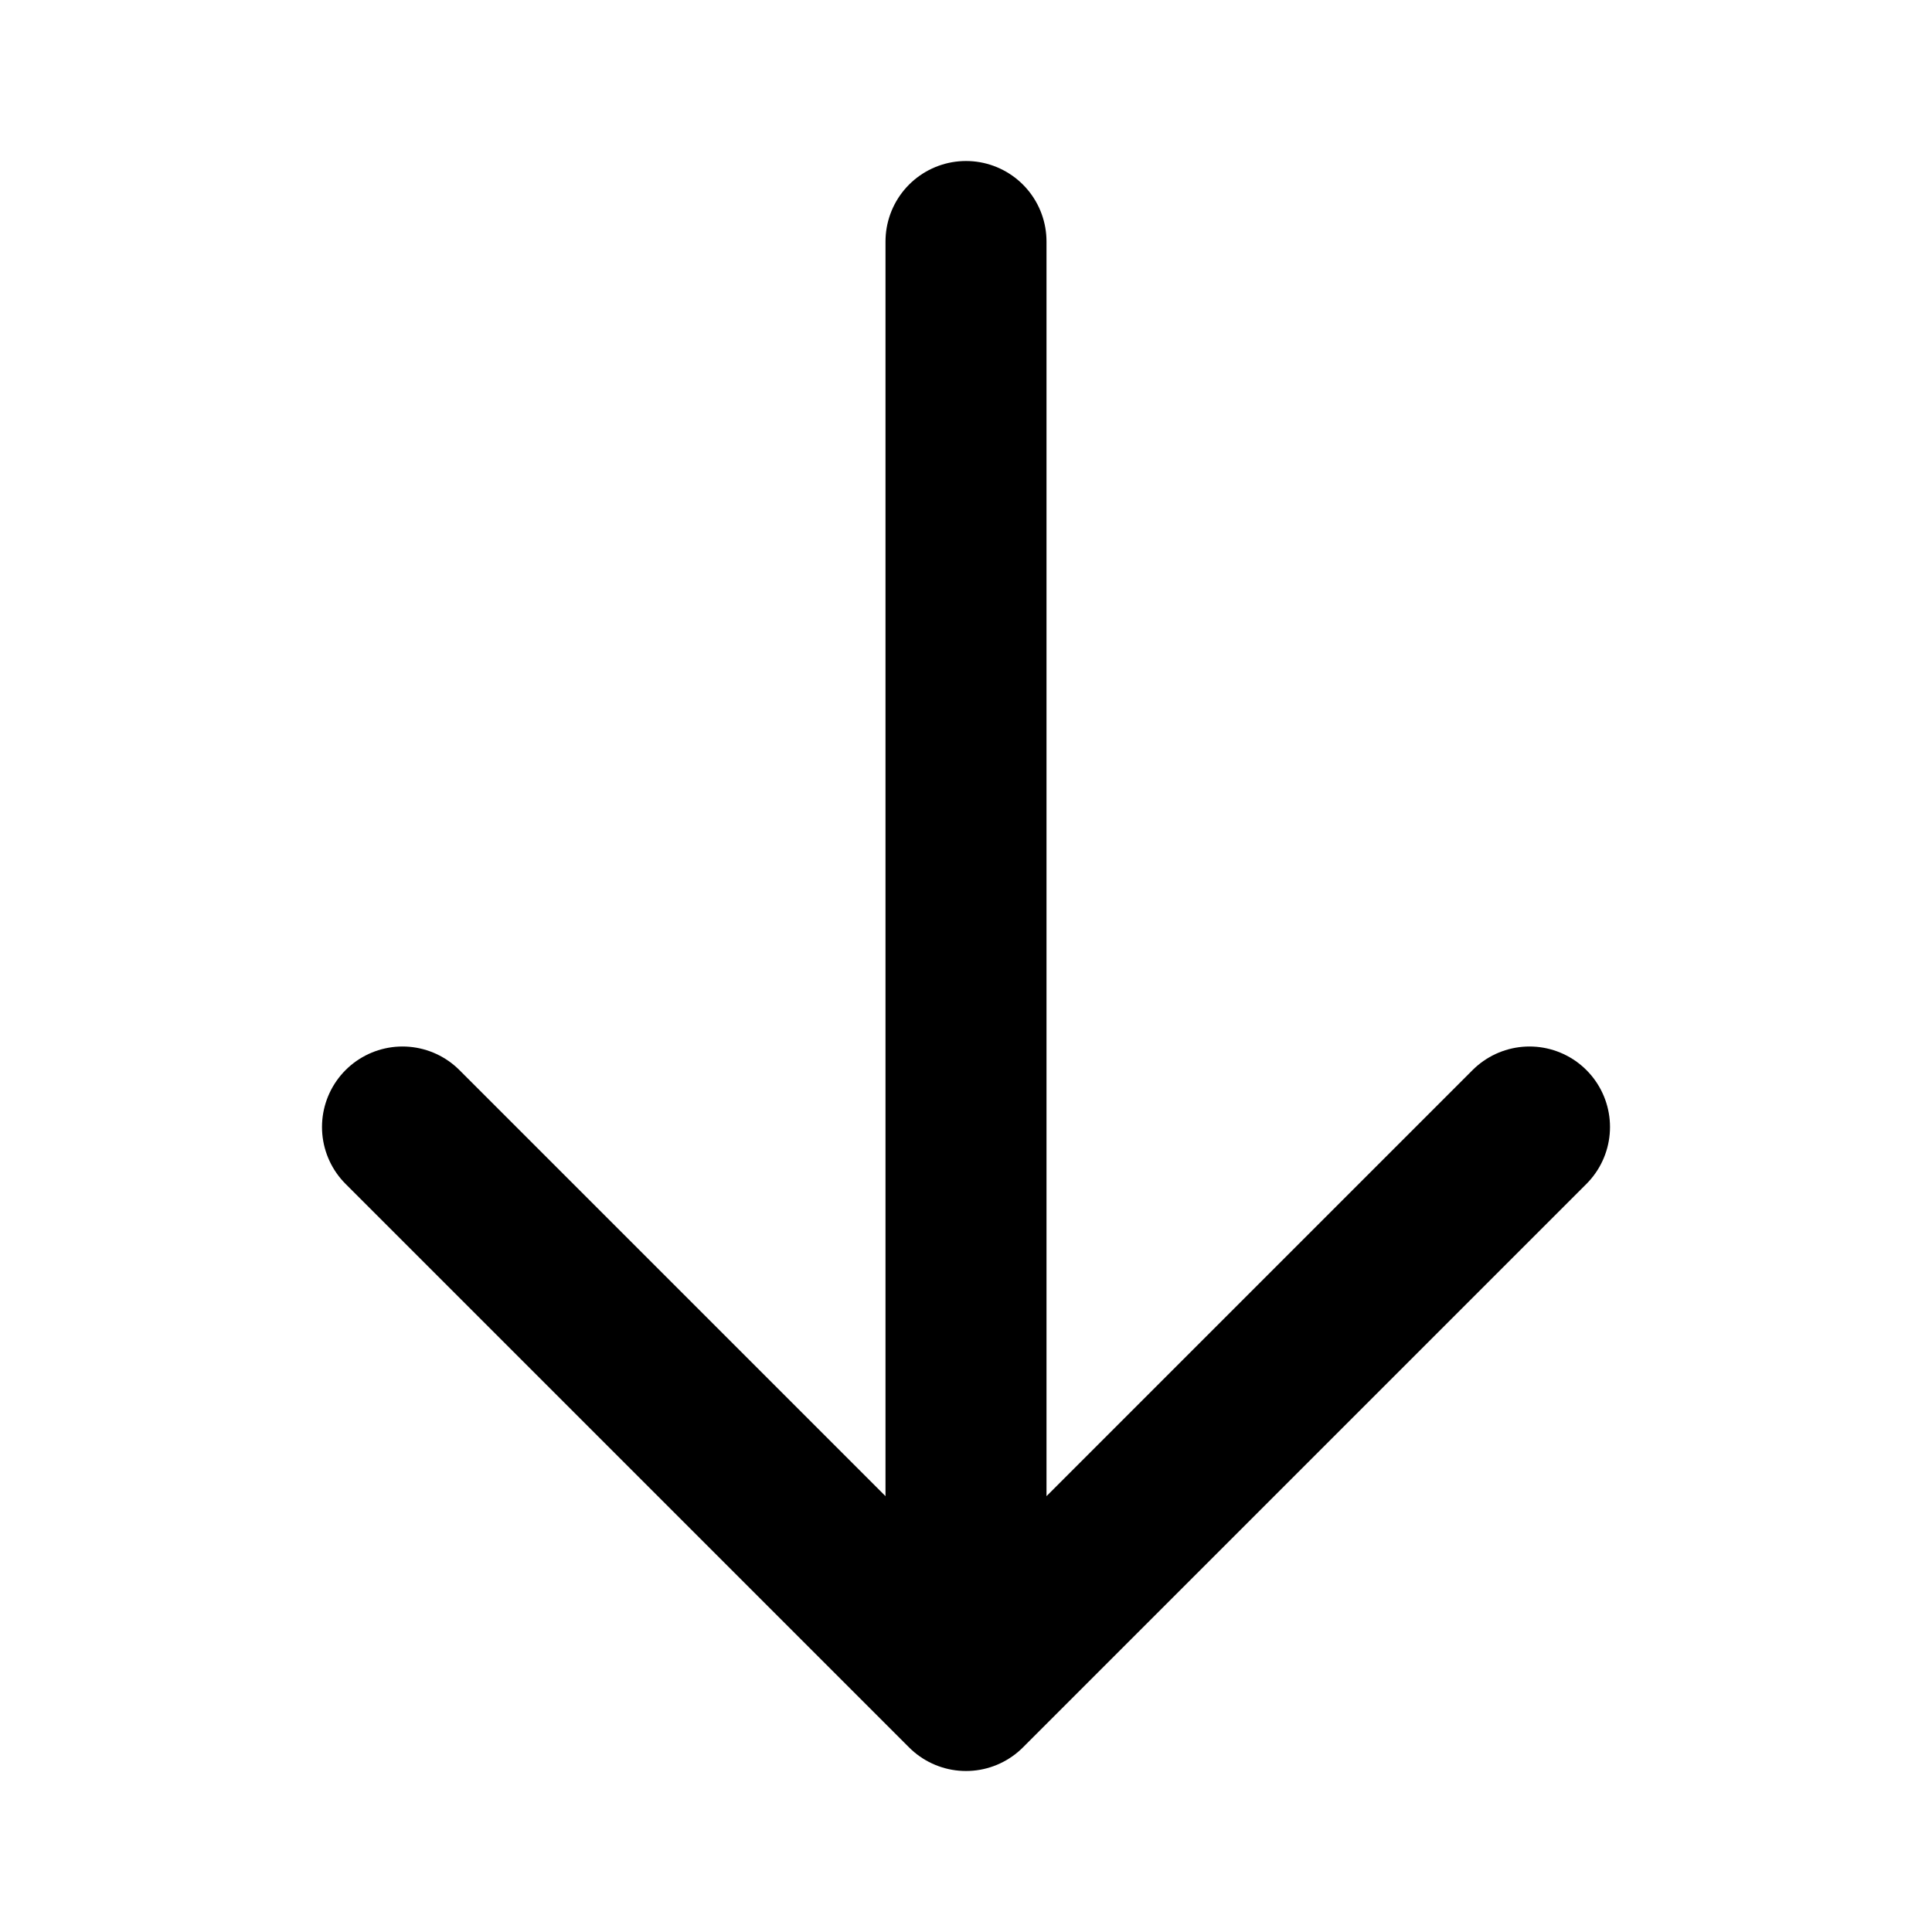
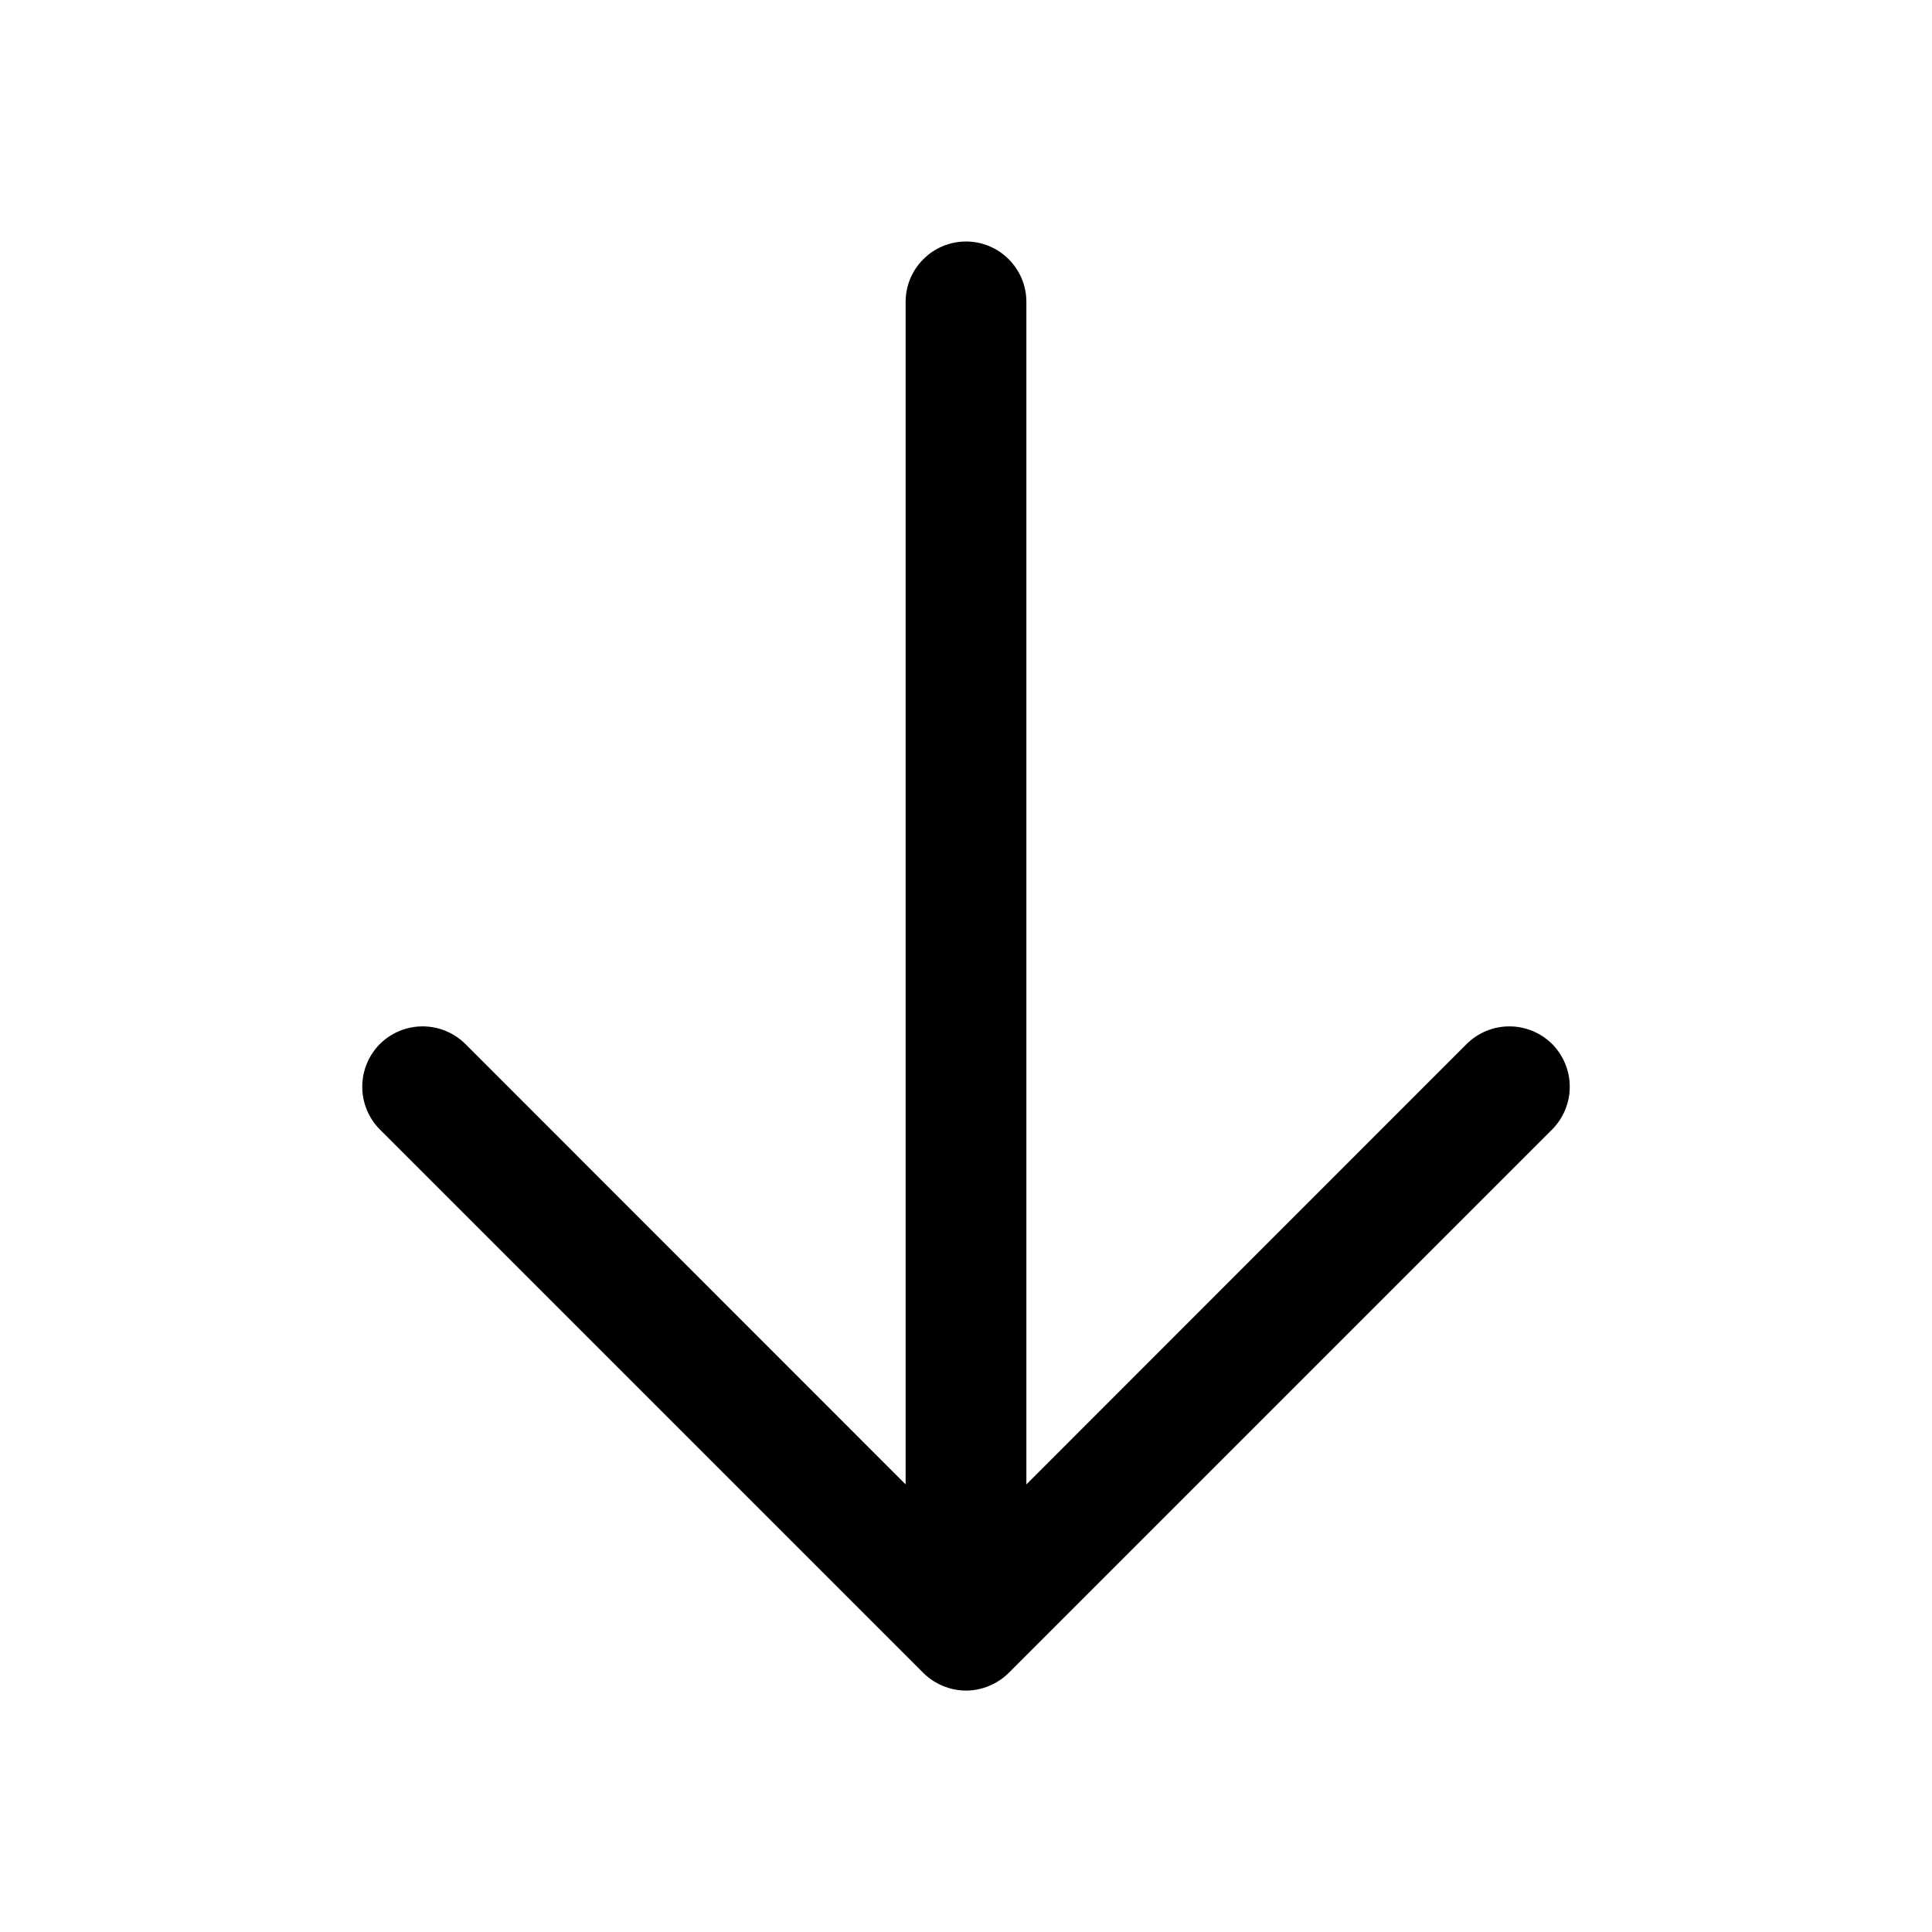
- <svg xmlns="http://www.w3.org/2000/svg" fill="none" viewBox="0 0 24 24" stroke-width="2" stroke="currentColor" aria-hidden="true">
-   <path stroke-linecap="round" stroke-linejoin="round" d="M19 14l-7 7m0 0l-7-7m7 7V3" />
+ <svg xmlns="http://www.w3.org/2000/svg" width="24" height="24" viewBox="0 0 24 24" fill="none">
+   <path d="M19.281 14.031L12.531 20.781C12.461 20.85 12.378 20.906 12.287 20.943C12.196 20.981 12.098 21.001 12 21.001C11.901 21.001 11.804 20.981 11.713 20.943C11.622 20.906 11.539 20.85 11.469 20.781L4.719 14.031C4.579 13.89 4.5 13.699 4.5 13.5C4.5 13.301 4.579 13.11 4.719 12.969C4.86 12.829 5.051 12.75 5.25 12.75C5.449 12.75 5.64 12.829 5.781 12.969L11.25 18.44V3.75C11.25 3.551 11.329 3.36 11.47 3.22C11.61 3.079 11.801 3 12 3C12.199 3 12.39 3.079 12.53 3.22C12.671 3.36 12.75 3.551 12.75 3.75V18.44L18.219 12.969C18.36 12.829 18.551 12.75 18.75 12.75C18.949 12.75 19.14 12.829 19.281 12.969C19.421 13.11 19.5 13.301 19.5 13.5C19.5 13.699 19.421 13.89 19.281 14.031Z" fill="currentColor" />
</svg>
